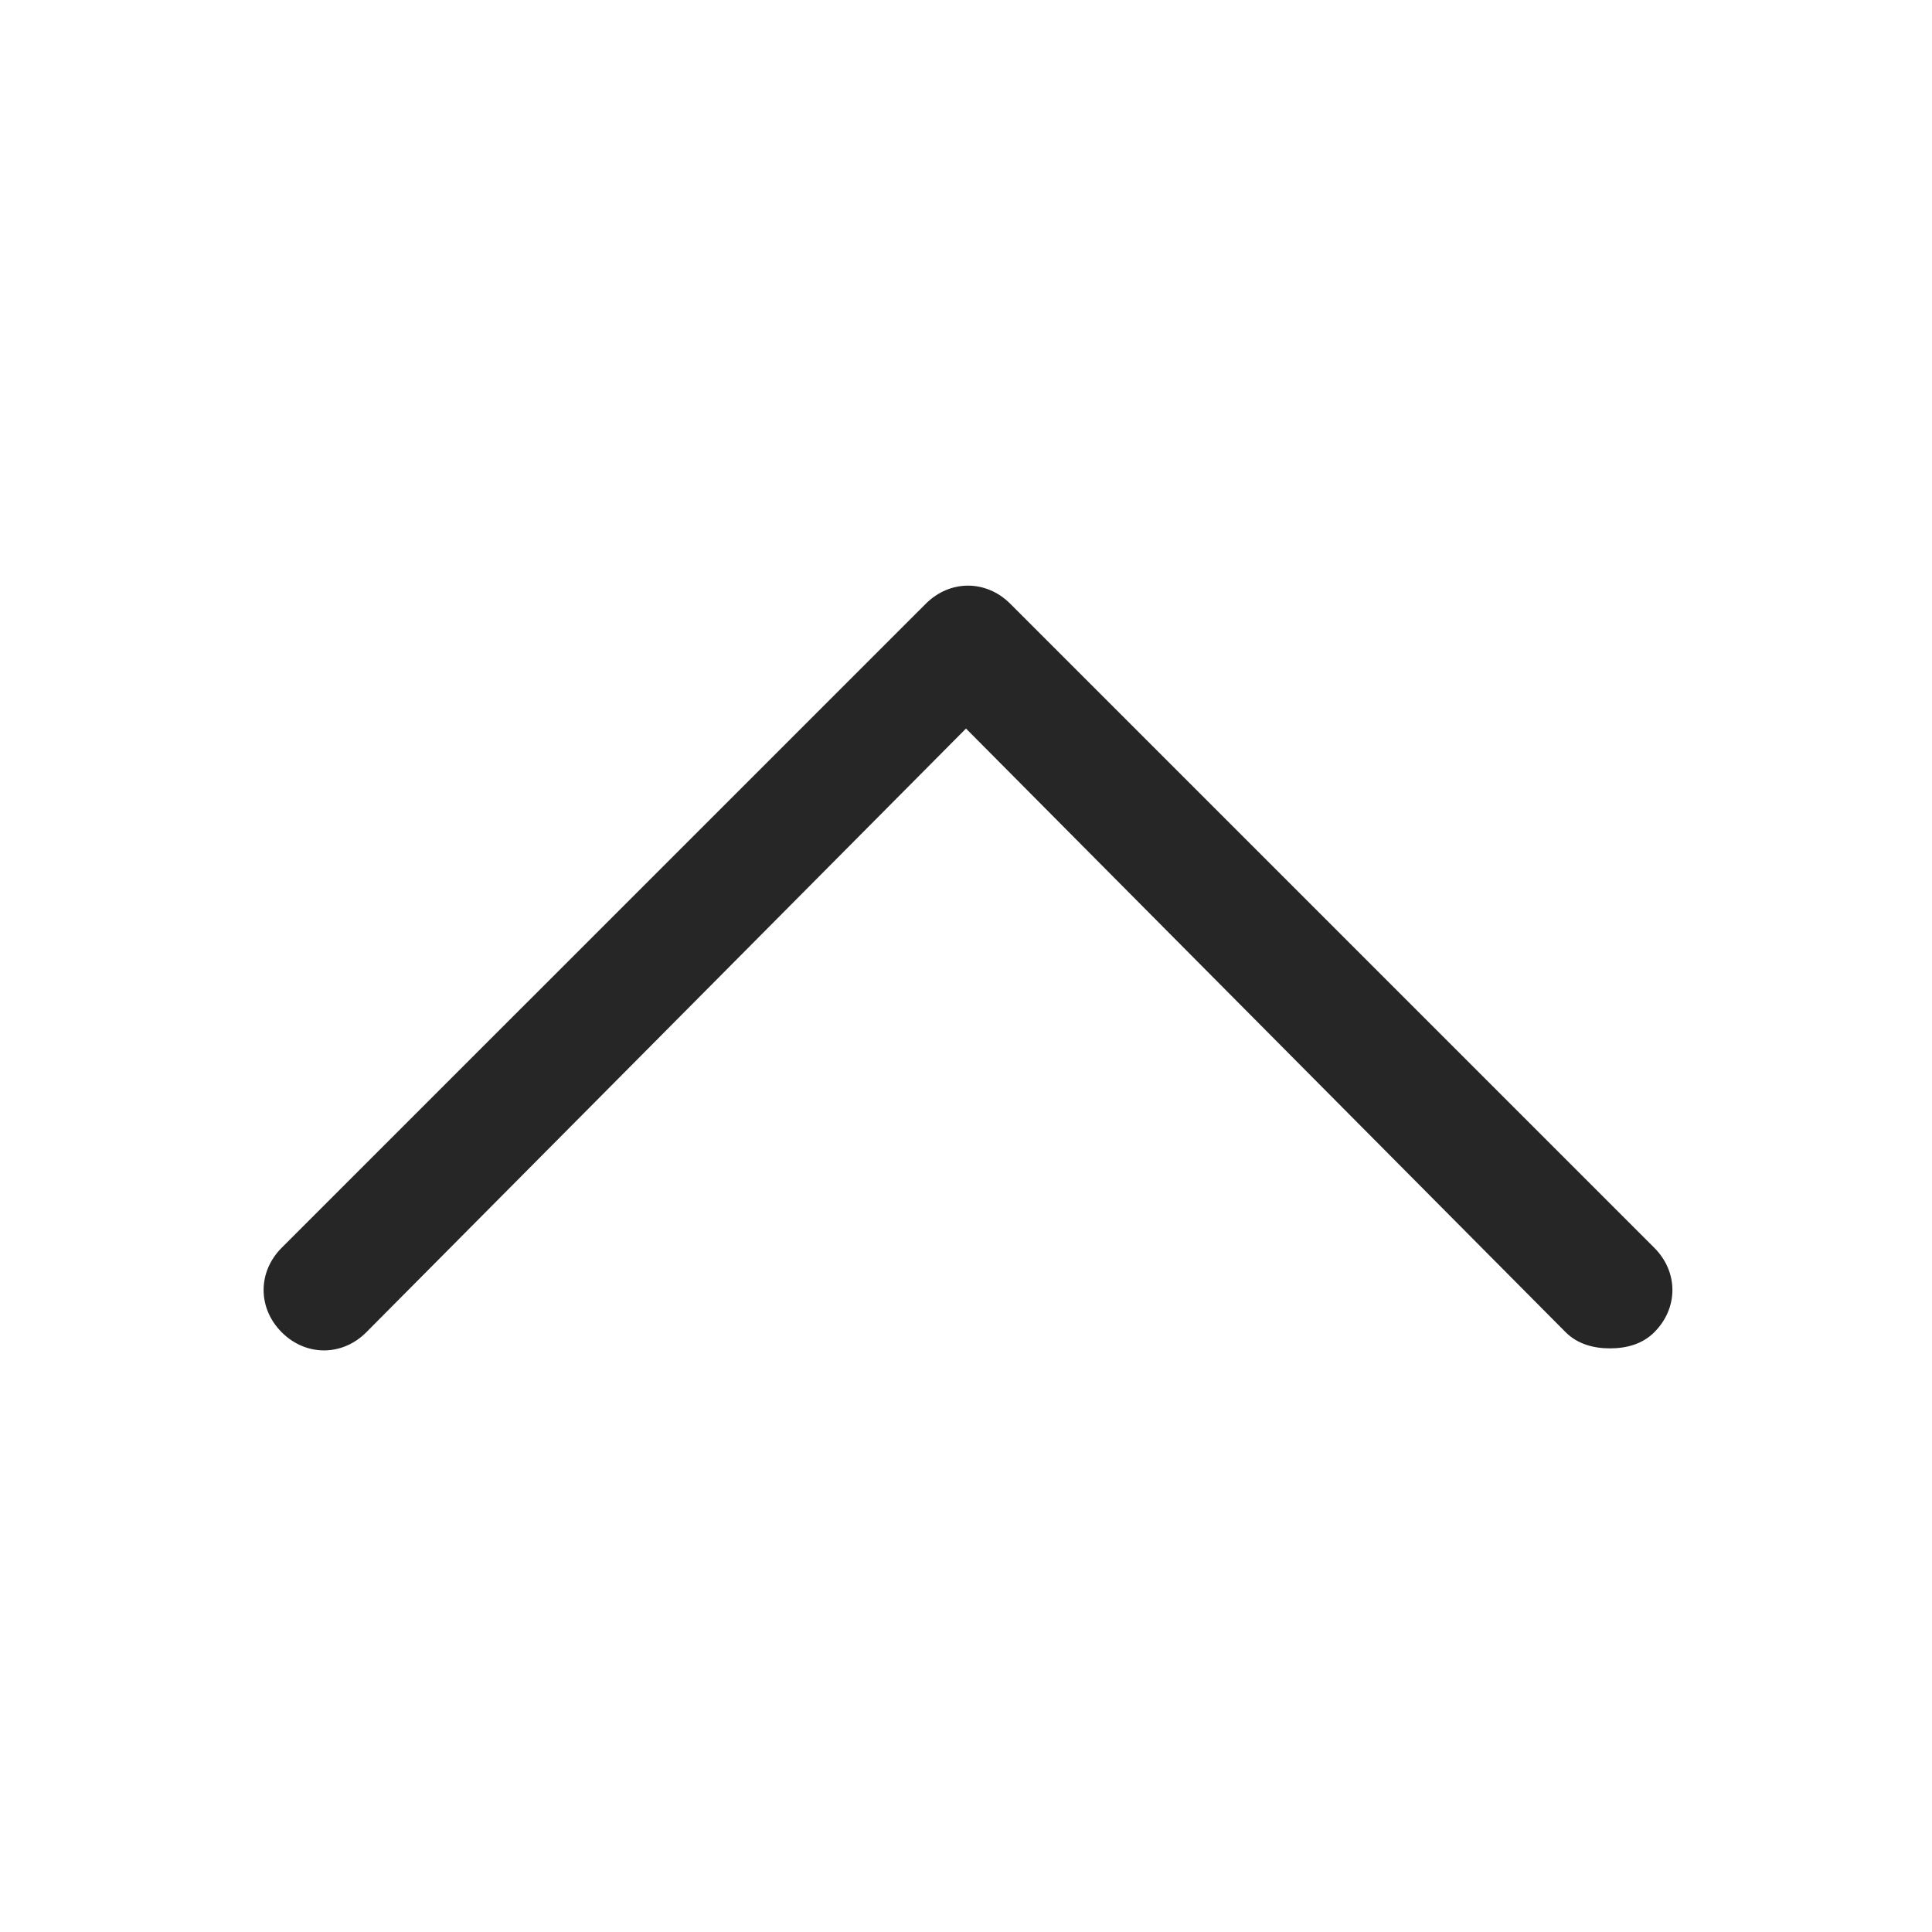
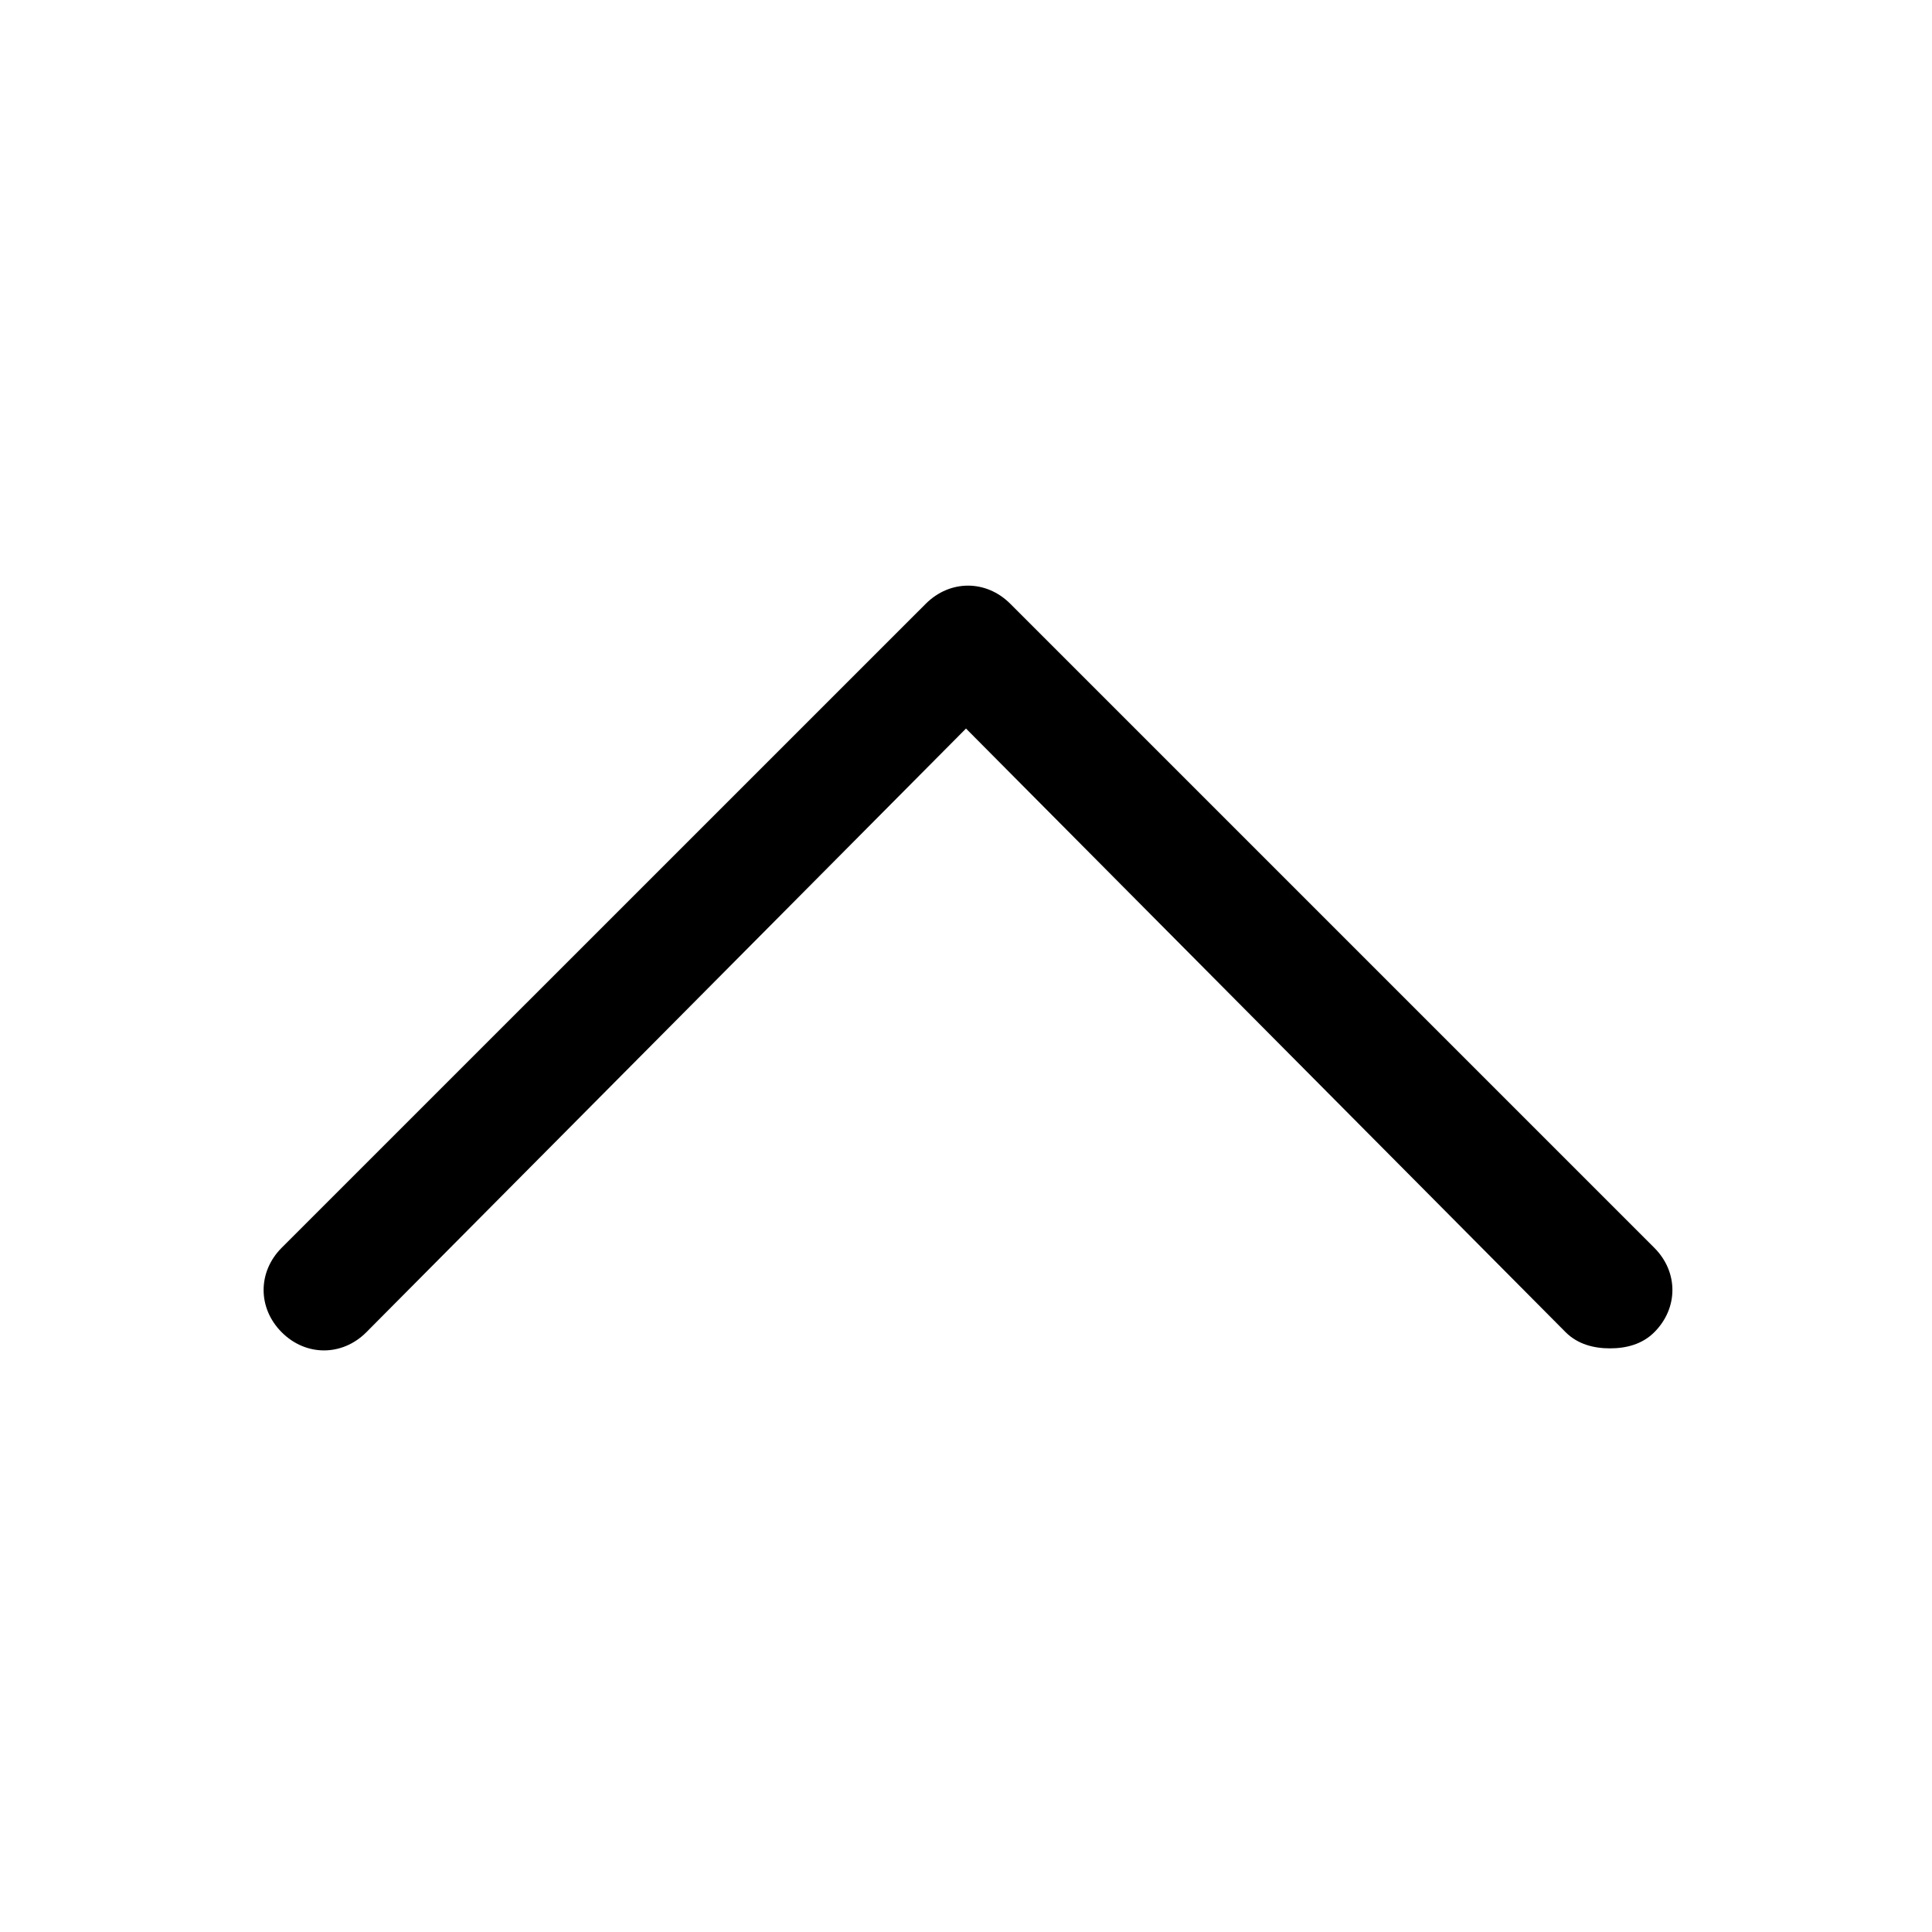
- <svg xmlns="http://www.w3.org/2000/svg" width="22" height="22" viewBox="0 0 22 22" fill="none">
-   <path d="M18.333 15.354C18.15 15.354 17.967 15.308 17.829 15.171L11 8.296L4.171 15.171C3.896 15.446 3.483 15.446 3.208 15.171C2.933 14.896 2.933 14.483 3.208 14.208L10.542 6.875C10.817 6.6 11.229 6.6 11.504 6.875L18.837 14.208C19.113 14.483 19.113 14.896 18.837 15.171C18.7 15.308 18.517 15.354 18.333 15.354Z" fill="#262626" />
+ <svg xmlns="http://www.w3.org/2000/svg" width="22" height="22" viewBox="0 0 22 22" fill="currentColor">
+   <path d="M18.333 15.354C18.15 15.354 17.967 15.308 17.829 15.171L11 8.296L4.171 15.171C3.896 15.446 3.483 15.446 3.208 15.171C2.933 14.896 2.933 14.483 3.208 14.208L10.542 6.875C10.817 6.6 11.229 6.6 11.504 6.875L18.837 14.208C19.113 14.483 19.113 14.896 18.837 15.171C18.7 15.308 18.517 15.354 18.333 15.354Z" fill="currentColor" />
</svg>
